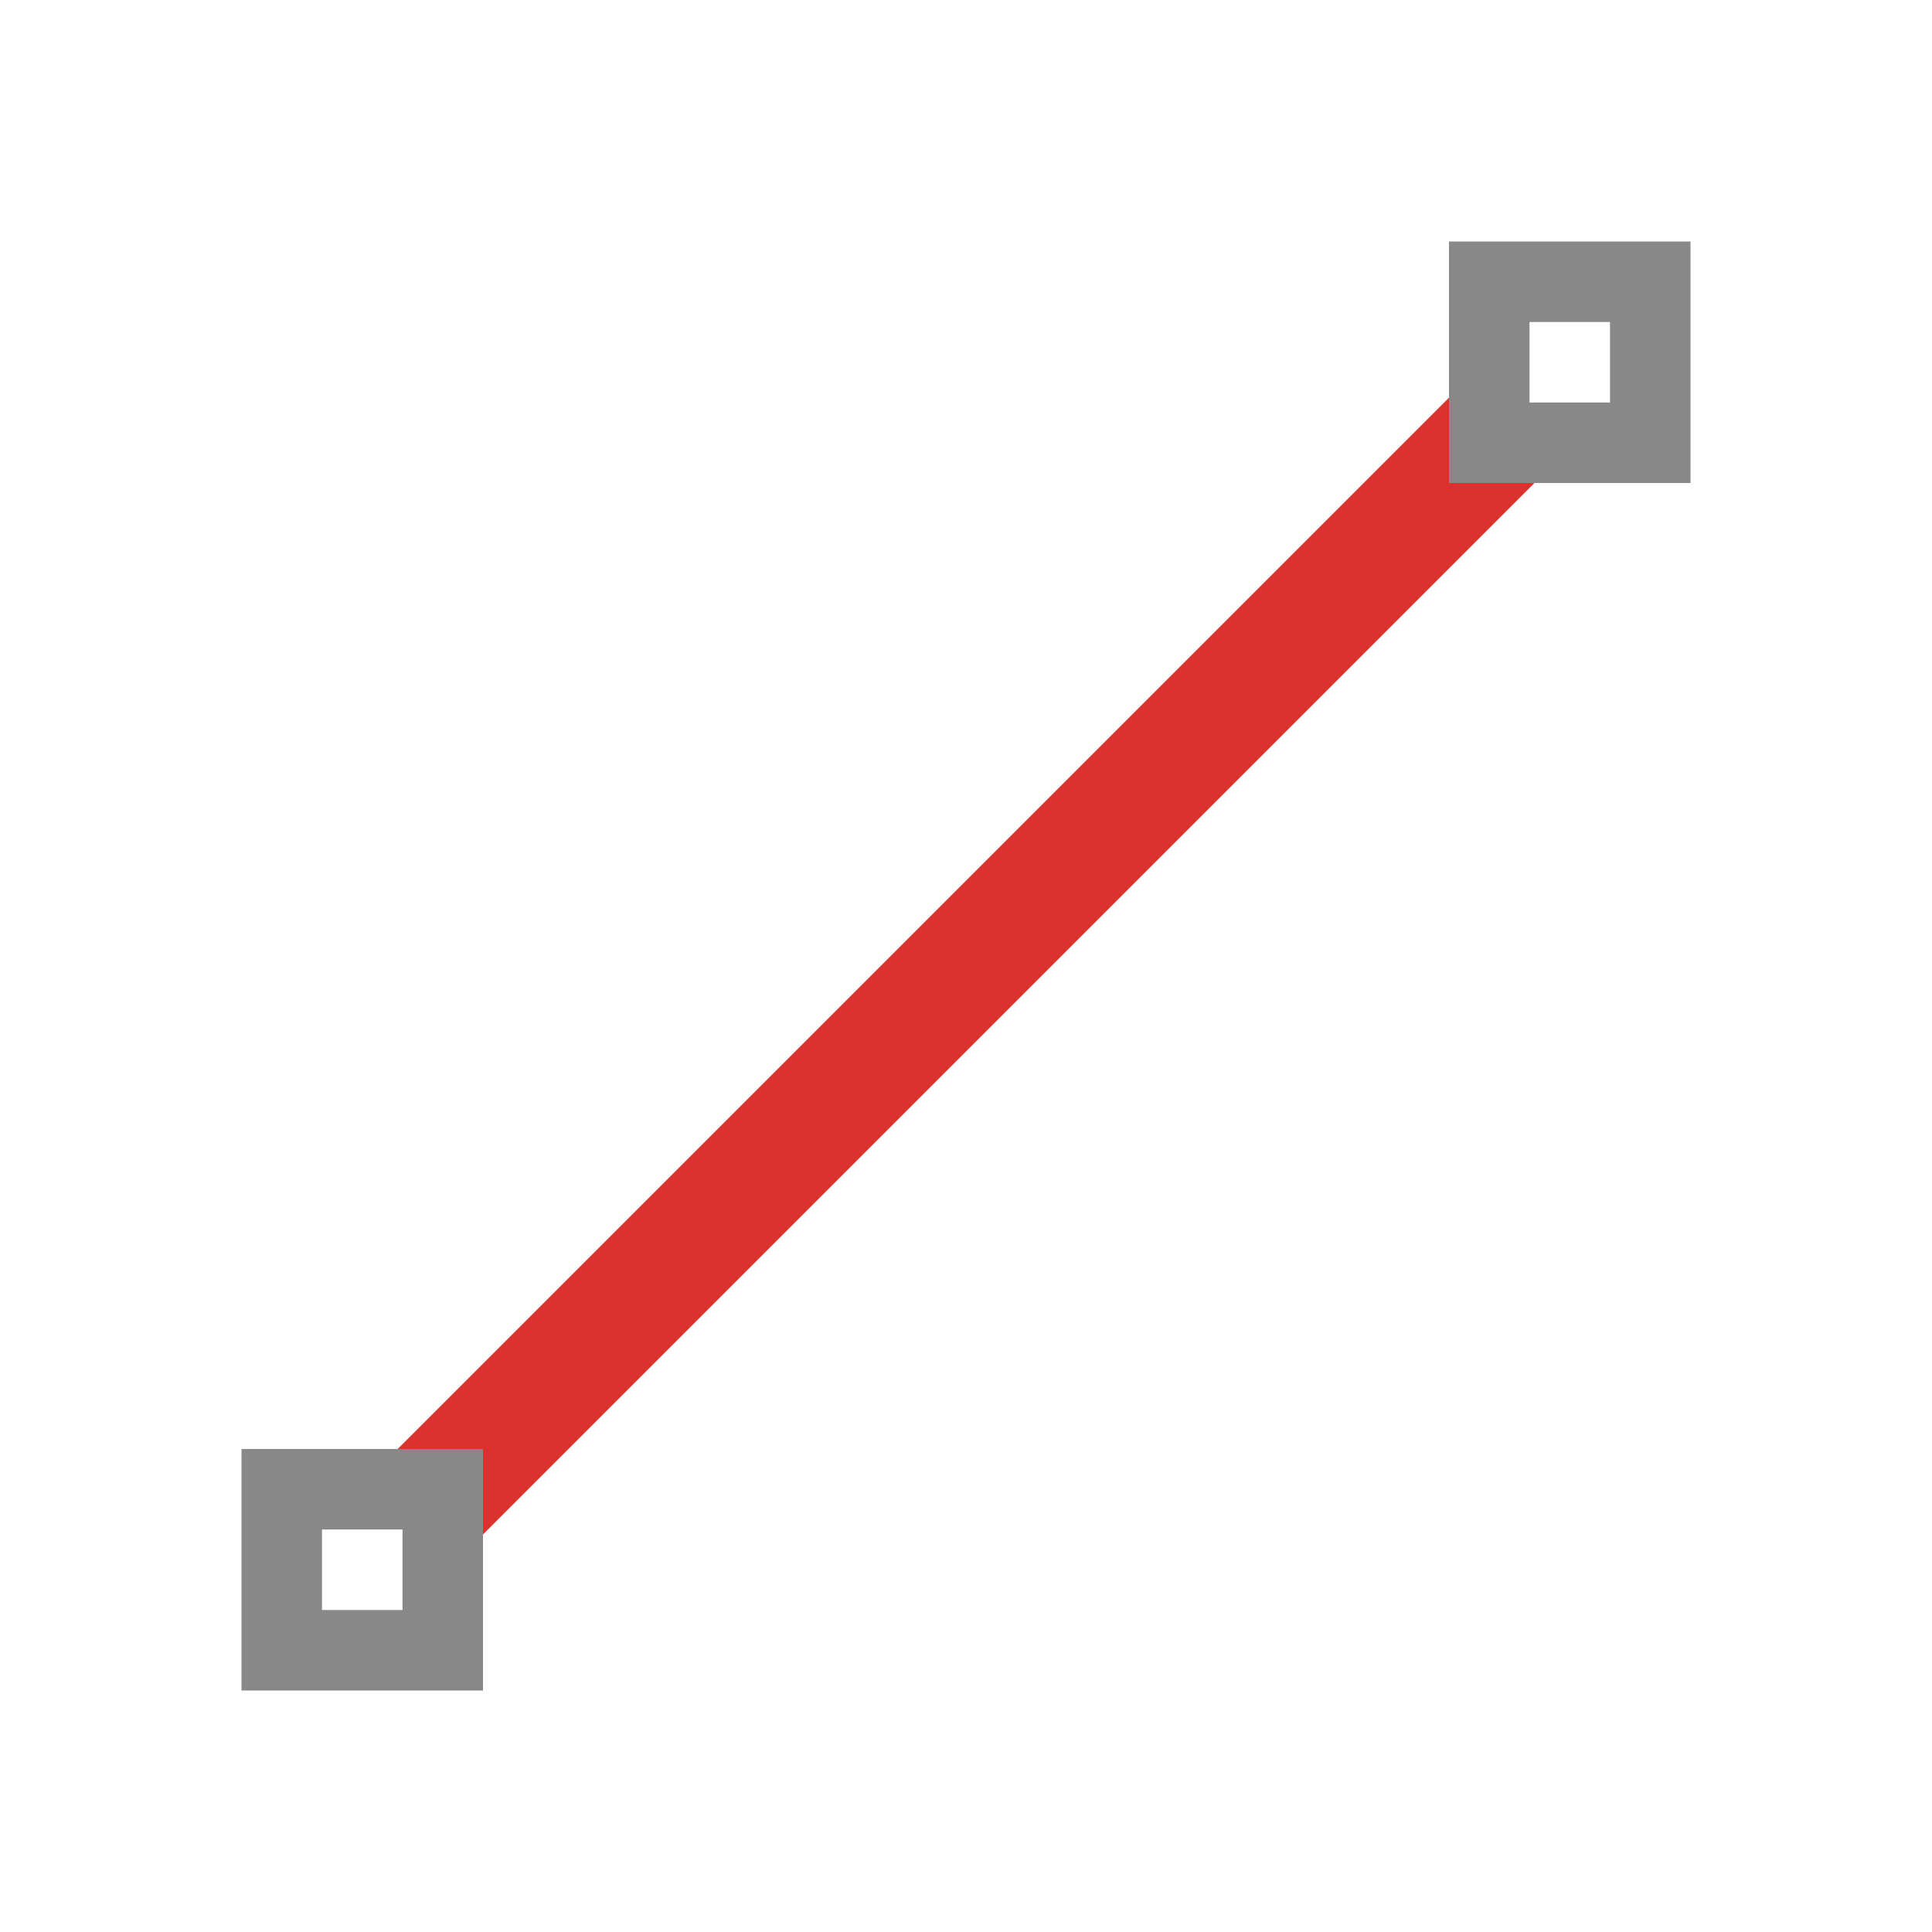
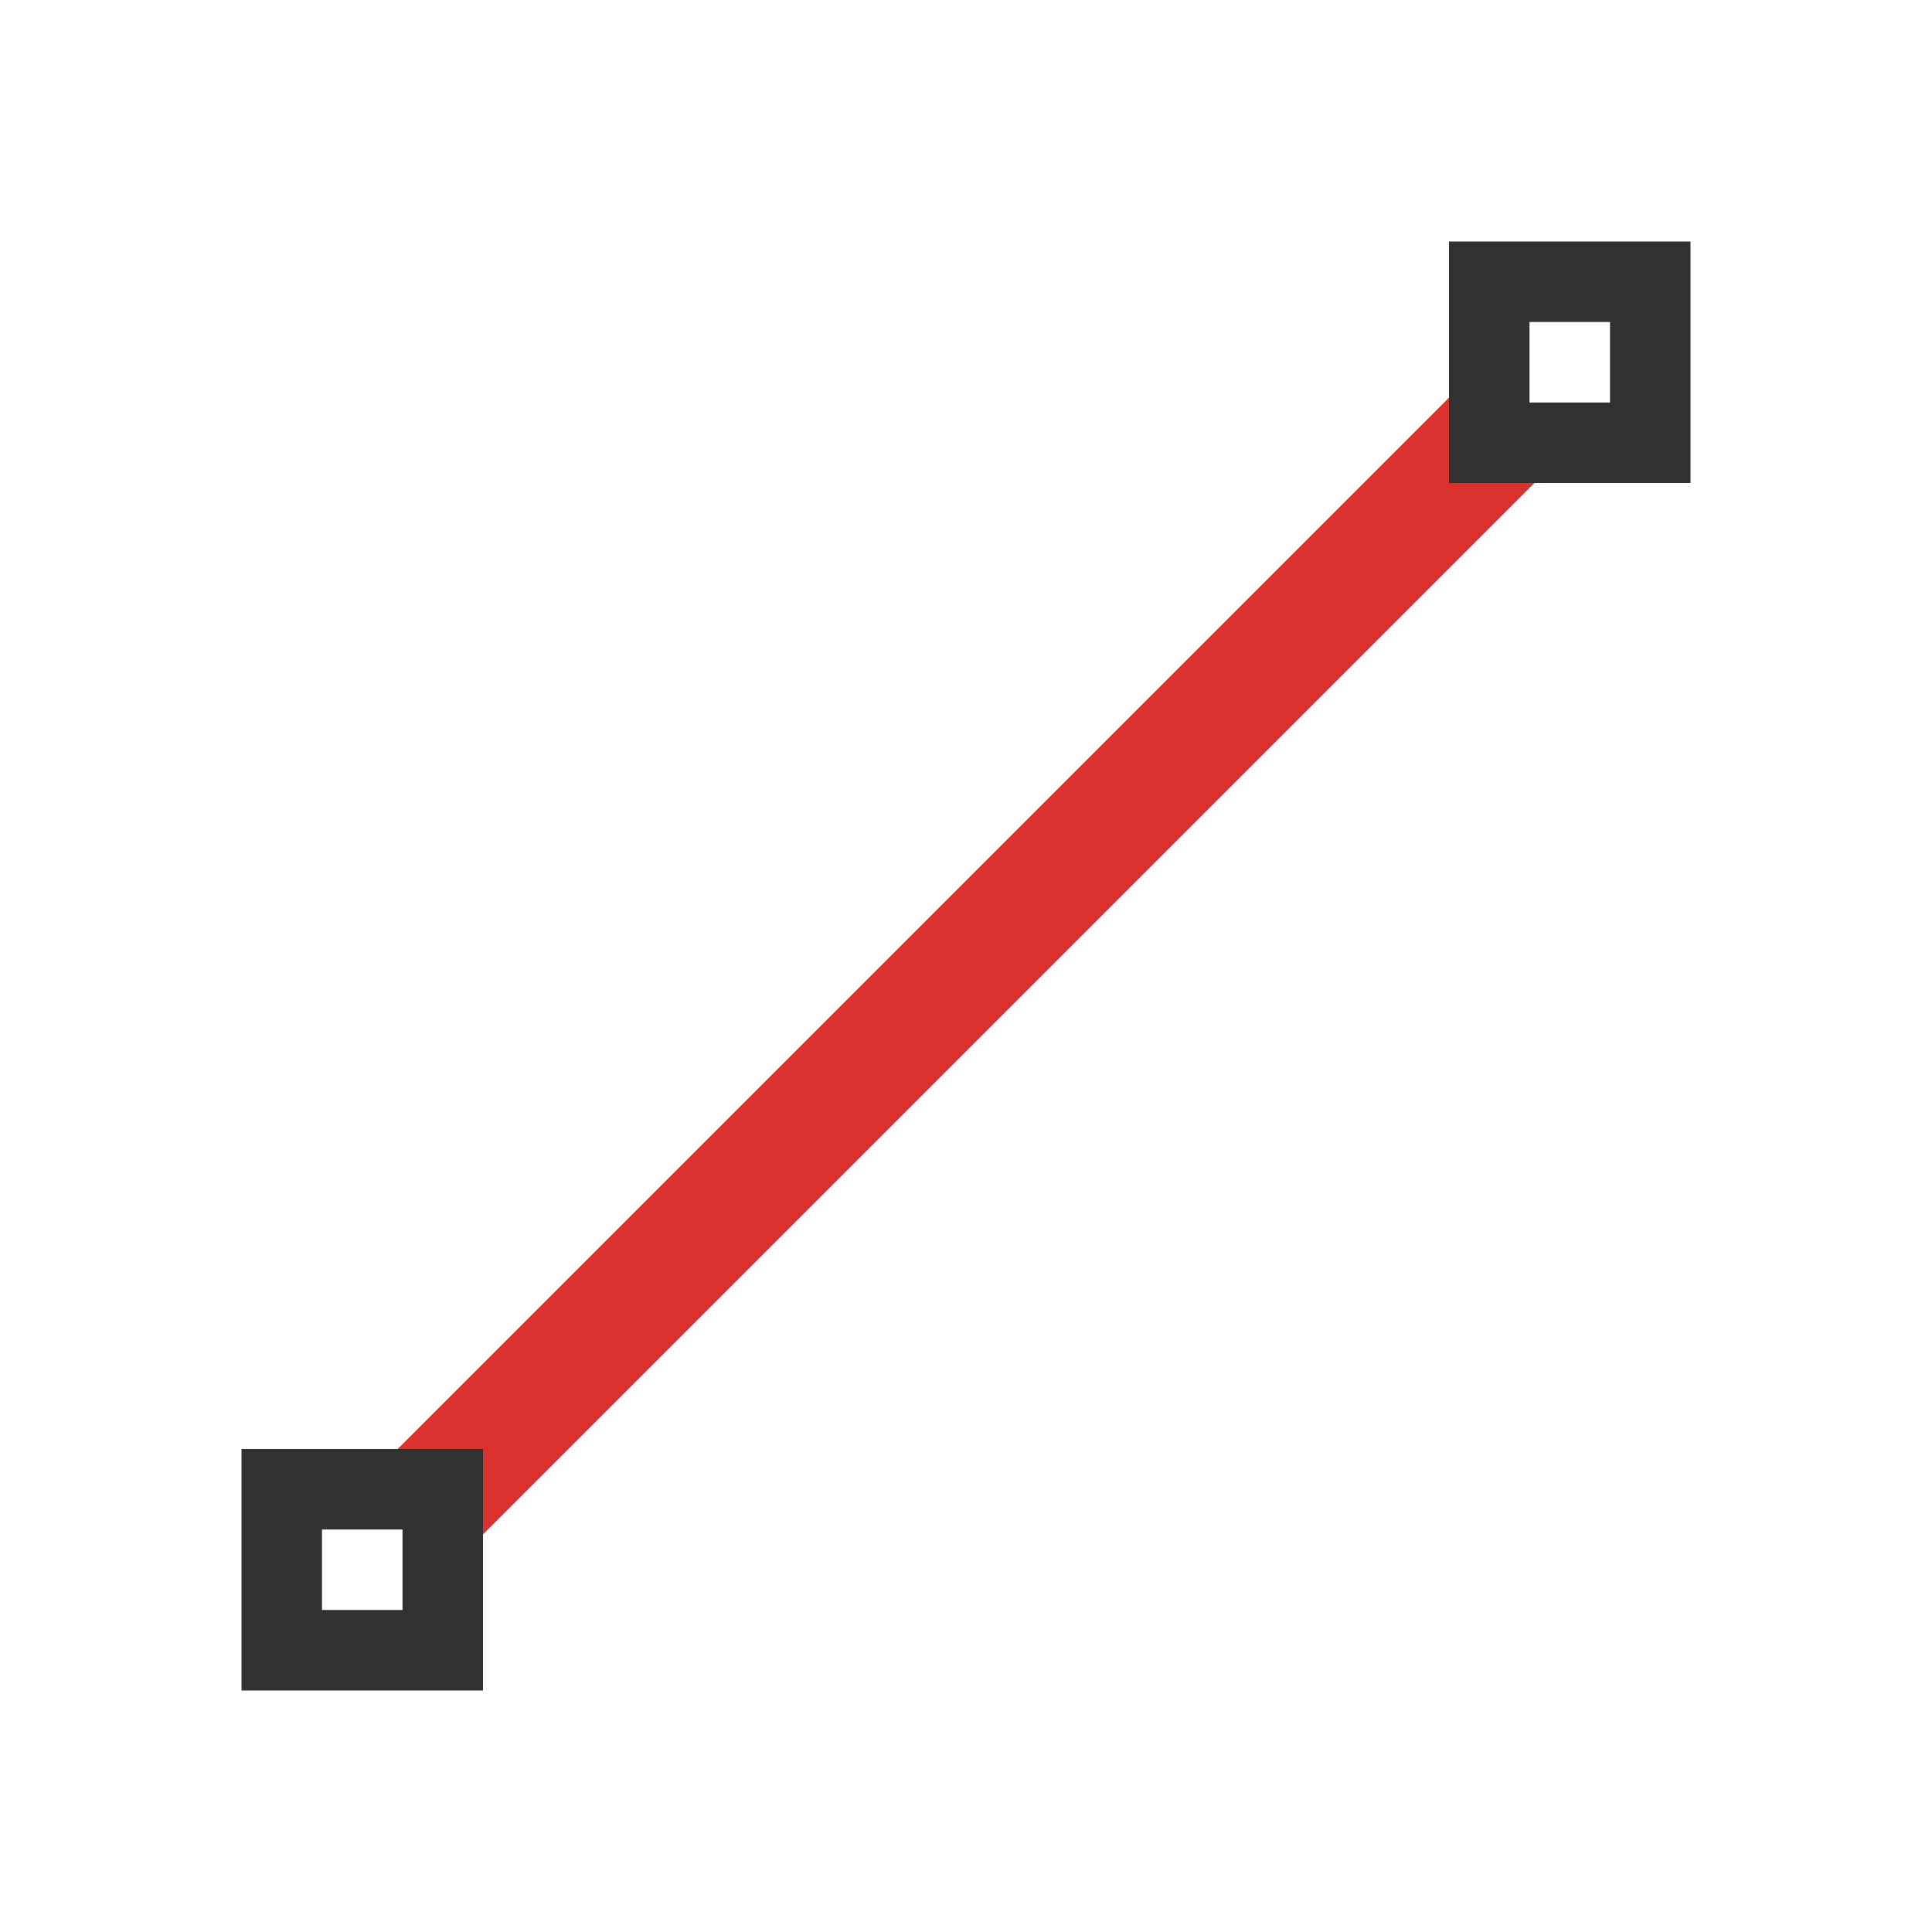
<svg xmlns="http://www.w3.org/2000/svg" viewBox="0 0 24 24">
-   <rect width="19" height="1.5" x="-9.5" y="16.221" transform="matrix(0.7071068,-0.7071068,0.7071068,0.7071068,0,0)" style="fill:#dc322f;opacity:1;fill-opacity:1;stroke:none;fill-rule:nonzero" />
-   <path d="m 18 3 0 3 3 0 0 -3 z m 1 1 1 0 0 1 -1 0 z" style="fill:#888;opacity:1;fill-opacity:1;stroke:none" />
-   <path d="m 3 18 0 3 3 0 0 -3 z m 1 1 1 0 0 1 -1 0 z" style="fill:#888;opacity:1;fill-opacity:1;stroke:none" />
+   <rect x="-9.5" transform="matrix(0.70711 -0.70711 0.70711 0.70711 0 0)" style="fill:#dc322f;opacity:1;fill-opacity:1;stroke:none;fill-rule:nonzero" width="19" height="1.5" y="16.221" />
+   <path style="fill:#313131;opacity:1;fill-opacity:1;stroke:none" d="m 18 3 0 3 3 0 0 -3 z m 1 1 1 0 0 1 -1 0 z" />
+   <path style="fill:#313131;opacity:1;fill-opacity:1;stroke:none" d="m 3 18 0 3 3 0 0 -3 z m 1 1 1 0 0 1 -1 0 z" />
</svg>
